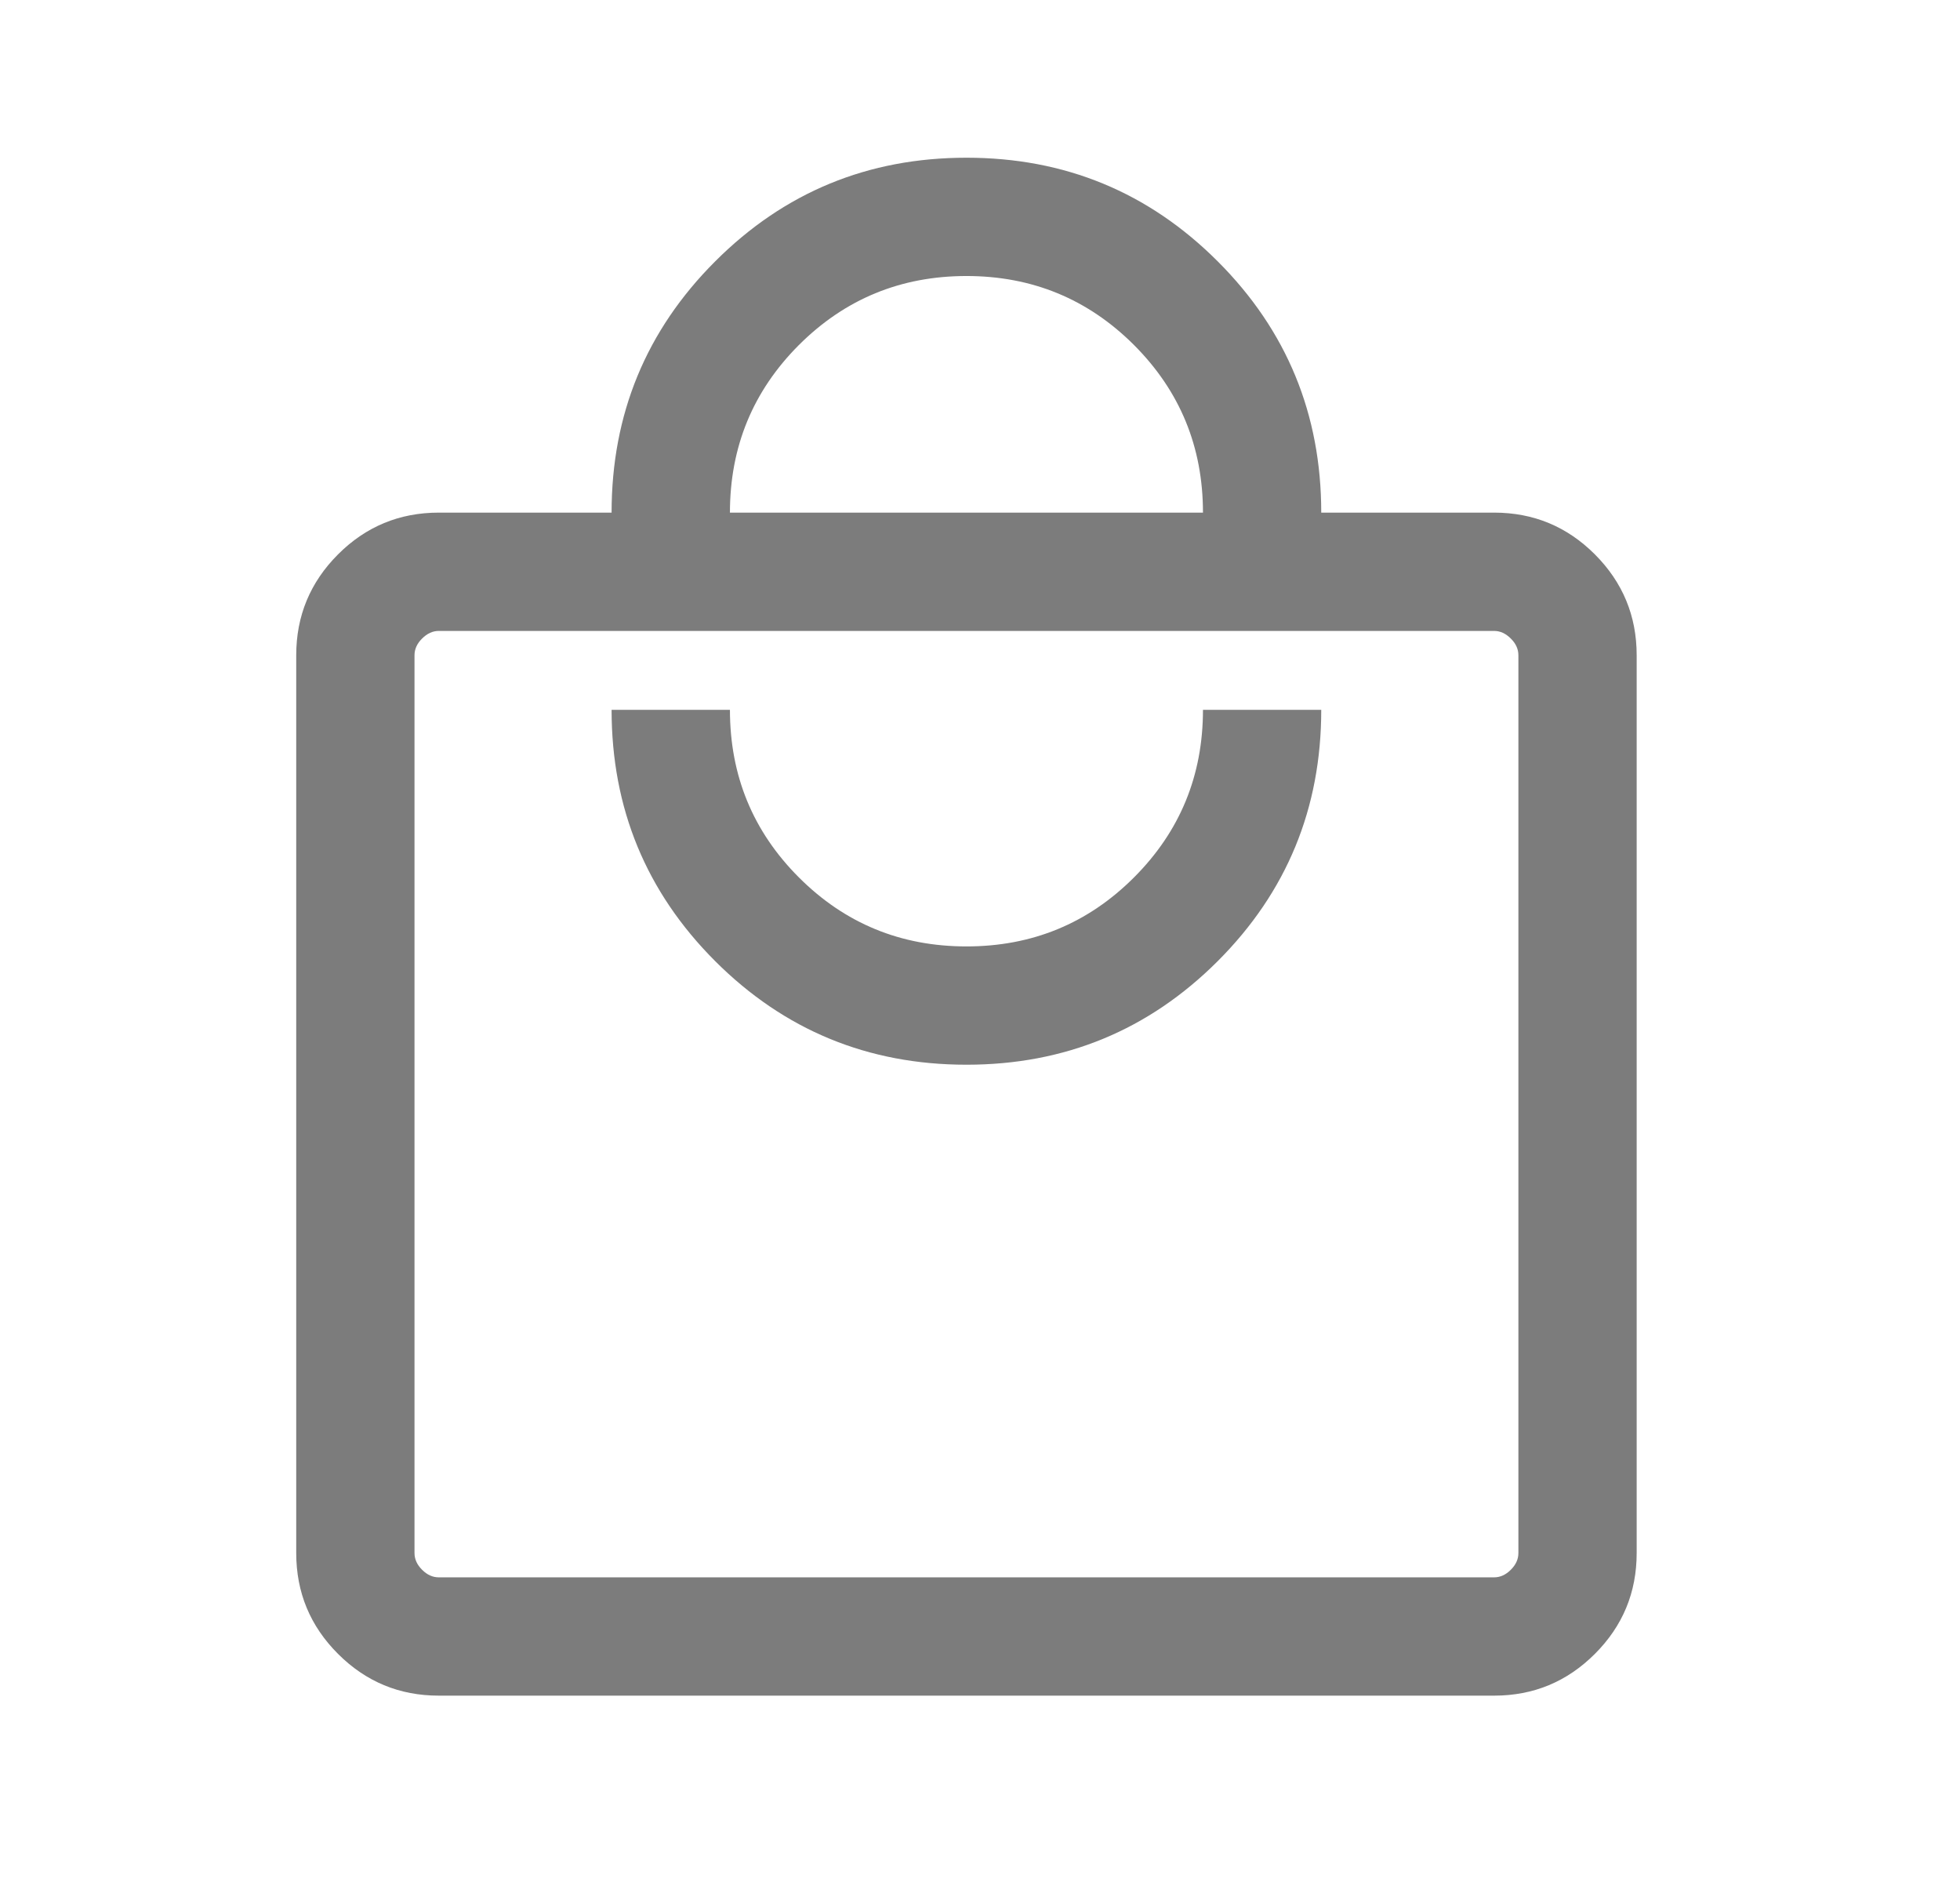
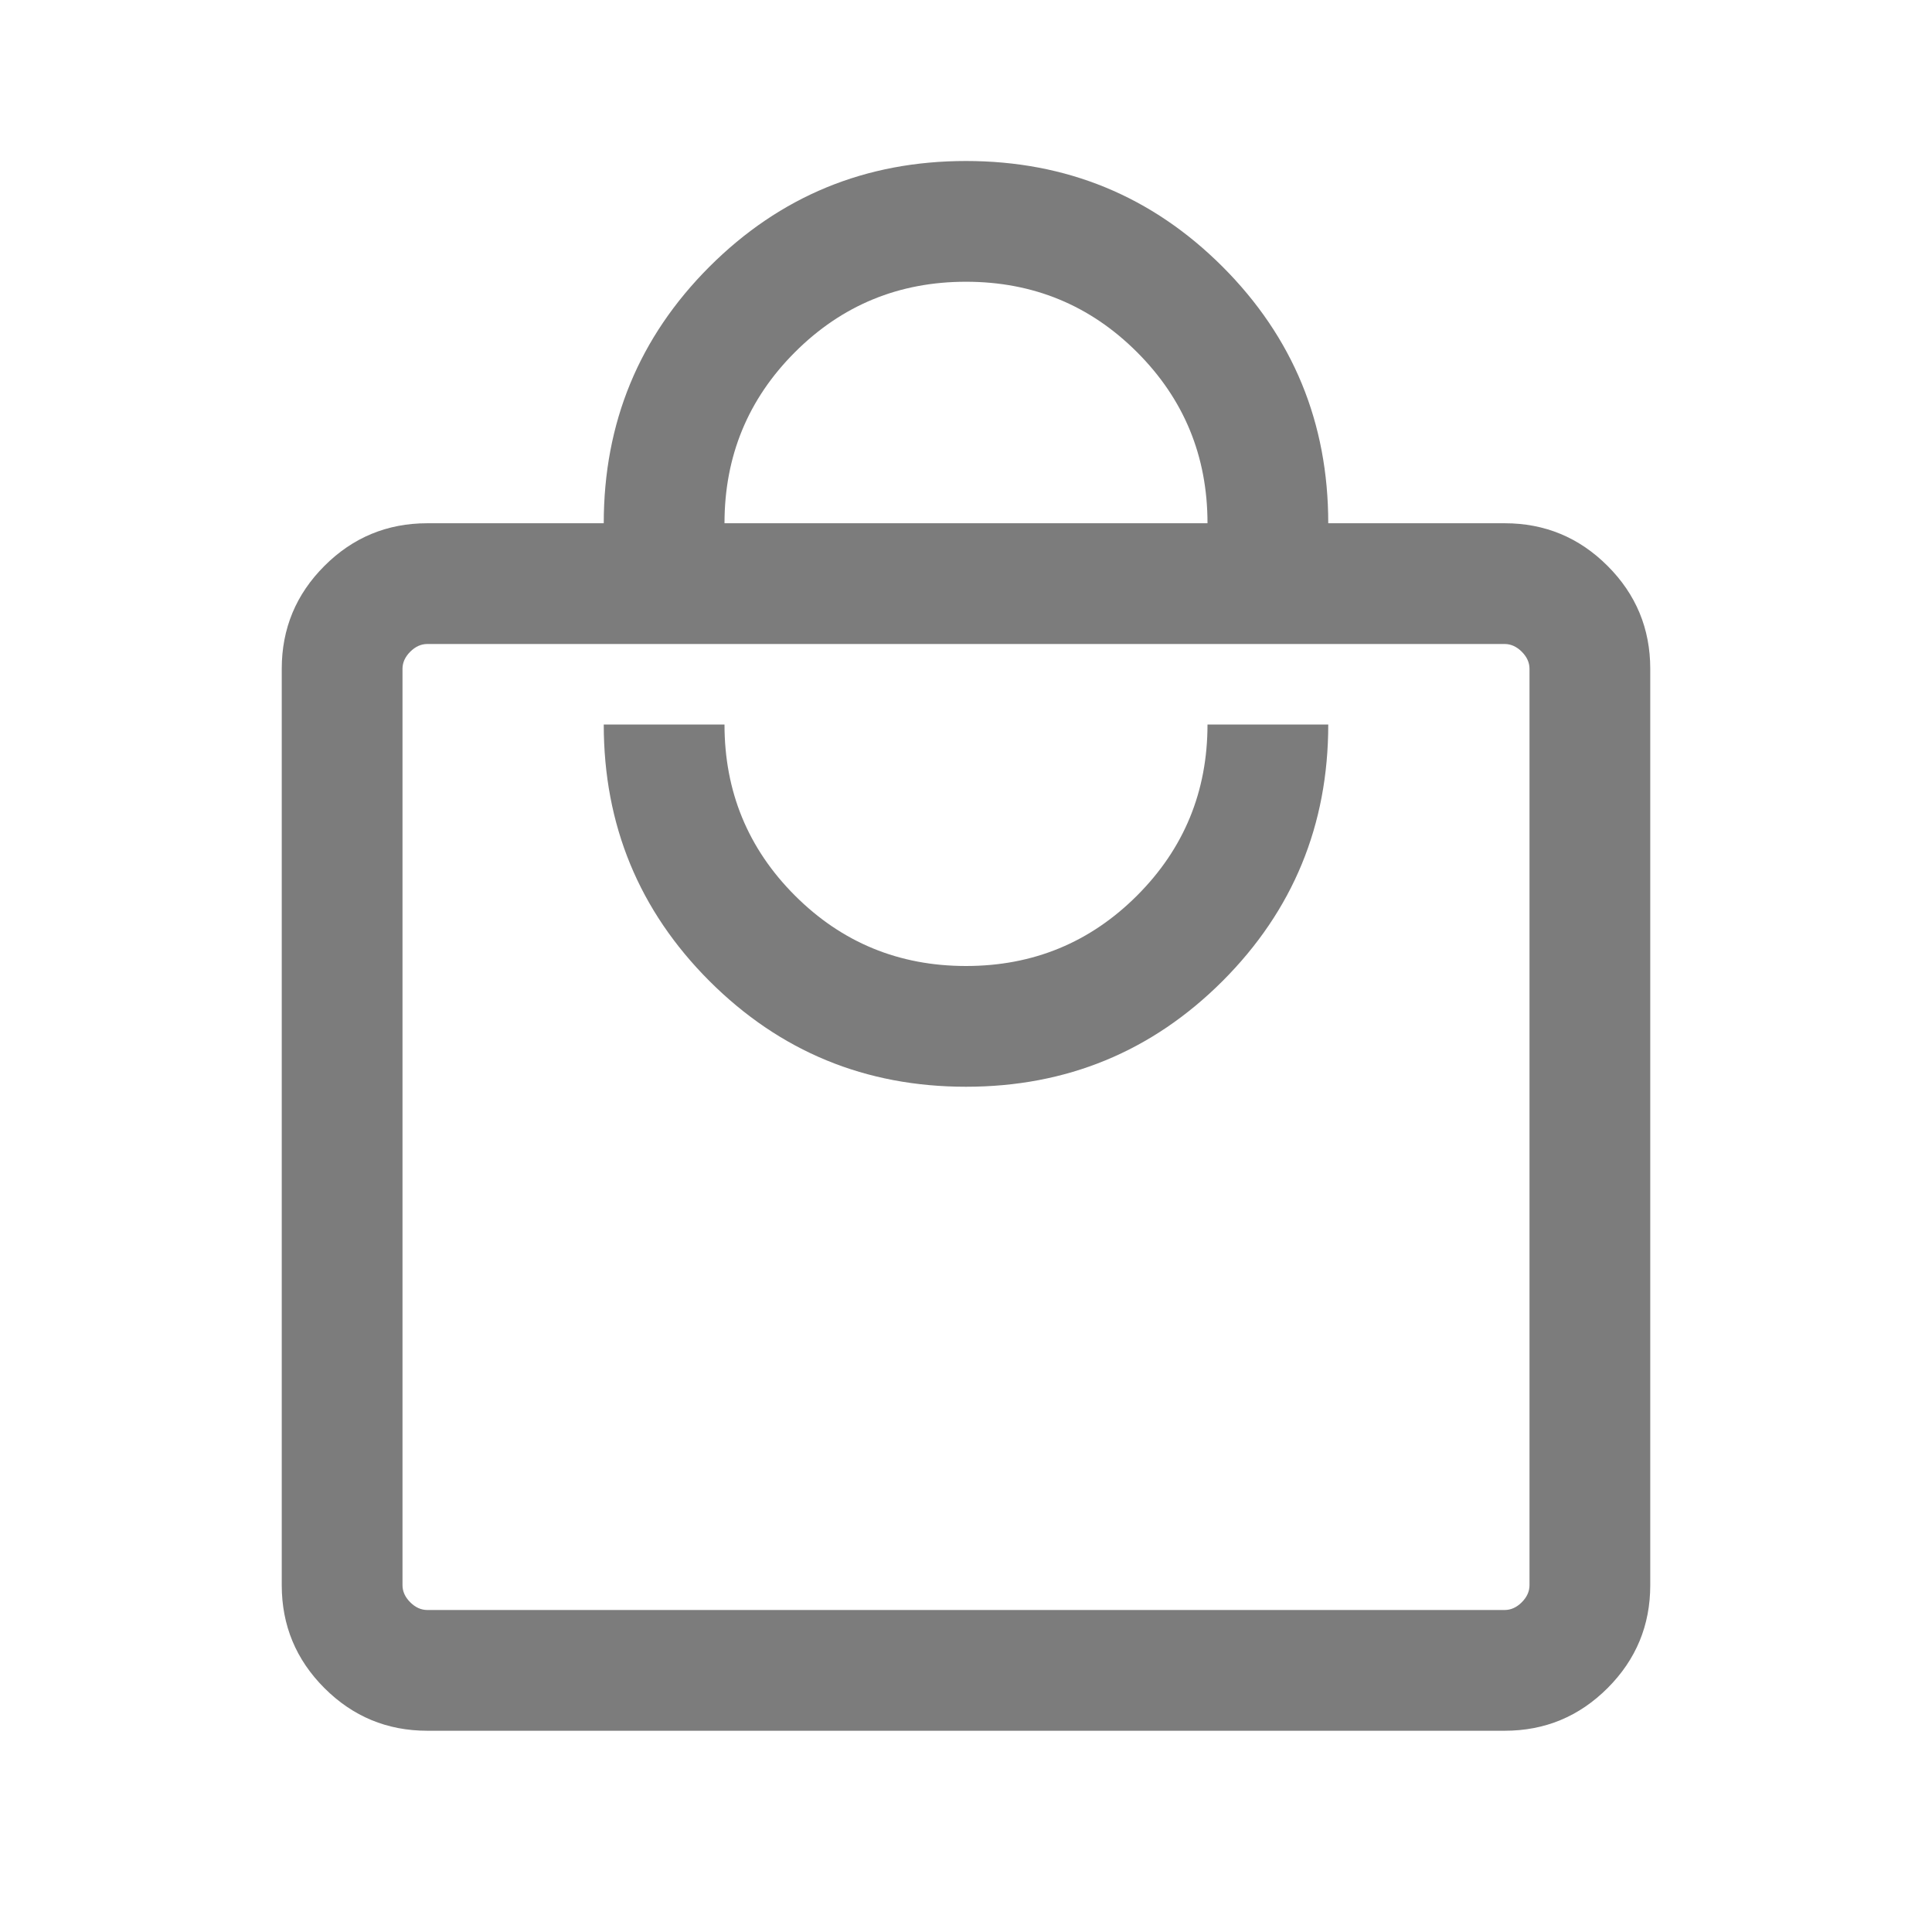
- <svg xmlns="http://www.w3.org/2000/svg" width="29" height="28" viewBox="0 0 29 28" fill="none">
-   <g id="Icon/Shop">
-     <mask id="mask0_1924_2726" style="mask-type:alpha" maskUnits="userSpaceOnUse" x="0" y="0" width="29" height="28">
-       <rect id="Bounding box" x="0.3" width="28" height="28" fill="#D9D9D9" />
-     </mask>
-     <g mask="url(#mask0_1924_2726)">
-       <path id="local_mall" d="M6.492 25.083C5.91 25.083 5.413 24.877 5.001 24.465C4.589 24.053 4.383 23.556 4.383 22.974V9.692C4.383 9.111 4.589 8.614 5.001 8.201C5.413 7.789 5.91 7.583 6.492 7.583H9.049C9.049 6.127 9.56 4.887 10.582 3.866C11.604 2.844 12.843 2.333 14.3 2.333C15.756 2.333 16.995 2.844 18.017 3.866C19.039 4.887 19.549 6.127 19.549 7.583H22.107C22.689 7.583 23.186 7.789 23.598 8.201C24.01 8.614 24.216 9.111 24.216 9.692V22.974C24.216 23.556 24.01 24.053 23.598 24.465C23.186 24.877 22.689 25.083 22.107 25.083H6.492ZM6.492 23.333H22.107C22.197 23.333 22.279 23.296 22.354 23.221C22.429 23.146 22.466 23.064 22.466 22.974V9.692C22.466 9.603 22.429 9.52 22.354 9.446C22.279 9.371 22.197 9.333 22.107 9.333H6.492C6.402 9.333 6.32 9.371 6.245 9.446C6.17 9.52 6.133 9.603 6.133 9.692V22.974C6.133 23.064 6.17 23.146 6.245 23.221C6.32 23.296 6.402 23.333 6.492 23.333ZM14.3 15.75C15.756 15.75 16.995 15.239 18.017 14.218C19.039 13.196 19.549 11.957 19.549 10.5H17.799C17.799 11.472 17.459 12.299 16.779 12.979C16.098 13.66 15.272 14 14.3 14C13.327 14 12.501 13.66 11.82 12.979C11.14 12.299 10.8 11.472 10.8 10.5H9.049C9.049 11.957 9.56 13.196 10.582 14.218C11.604 15.239 12.843 15.75 14.3 15.75ZM10.8 7.583H17.799C17.799 6.611 17.459 5.785 16.779 5.104C16.098 4.424 15.272 4.083 14.3 4.083C13.327 4.083 12.501 4.424 11.82 5.104C11.14 5.785 10.8 6.611 10.8 7.583Z" fill="#7C7C7C" />
-     </g>
+ <svg xmlns="http://www.w3.org/2000/svg" width="24" height="24" viewBox="0 0 24 24" fill="none">
+   <mask id="mask0_3158_7089" style="mask-type:alpha" maskUnits="userSpaceOnUse" x="0" y="0" width="24" height="24">
+     <rect width="24" height="24" fill="#D9D9D9" />
+   </mask>
+   <g mask="url(#mask0_3158_7089)">
+     <path d="M5.308 21.5C4.809 21.5 4.383 21.323 4.03 20.97C3.677 20.617 3.5 20.191 3.5 19.692V8.308C3.5 7.809 3.677 7.383 4.03 7.03C4.383 6.677 4.809 6.5 5.308 6.5H7.5C7.5 5.251 7.938 4.189 8.813 3.313C9.689 2.438 10.751 2 12 2C13.249 2 14.311 2.438 15.187 3.313C16.062 4.189 16.5 5.251 16.5 6.5H18.692C19.191 6.5 19.617 6.677 19.97 7.03C20.323 7.383 20.5 7.809 20.5 8.308V19.692C20.5 20.191 20.323 20.617 19.97 20.97C19.617 21.323 19.191 21.5 18.692 21.5H5.308ZM5.308 20H18.692C18.769 20 18.84 19.968 18.904 19.904C18.968 19.84 19 19.769 19 19.692V8.308C19 8.231 18.968 8.16 18.904 8.096C18.84 8.032 18.769 8 18.692 8H5.308C5.231 8 5.16 8.032 5.096 8.096C5.032 8.16 5 8.231 5 8.308V19.692C5 19.769 5.032 19.84 5.096 19.904C5.16 19.968 5.231 20 5.308 20ZM12 13.5C13.249 13.5 14.311 13.062 15.187 12.187C16.062 11.311 16.5 10.249 16.5 9H15C15 9.833 14.708 10.542 14.125 11.125C13.542 11.708 12.833 12 12 12C11.167 12 10.458 11.708 9.875 11.125C9.292 10.542 9 9.833 9 9H7.5C7.5 10.249 7.938 11.311 8.813 12.187C9.689 13.062 10.751 13.5 12 13.5ZM9 6.5H15C15 5.667 14.708 4.958 14.125 4.375C13.542 3.792 12.833 3.5 12 3.5C11.167 3.5 10.458 3.792 9.875 4.375C9.292 4.958 9 5.667 9 6.5Z" fill="#7C7C7C" />
  </g>
</svg>
